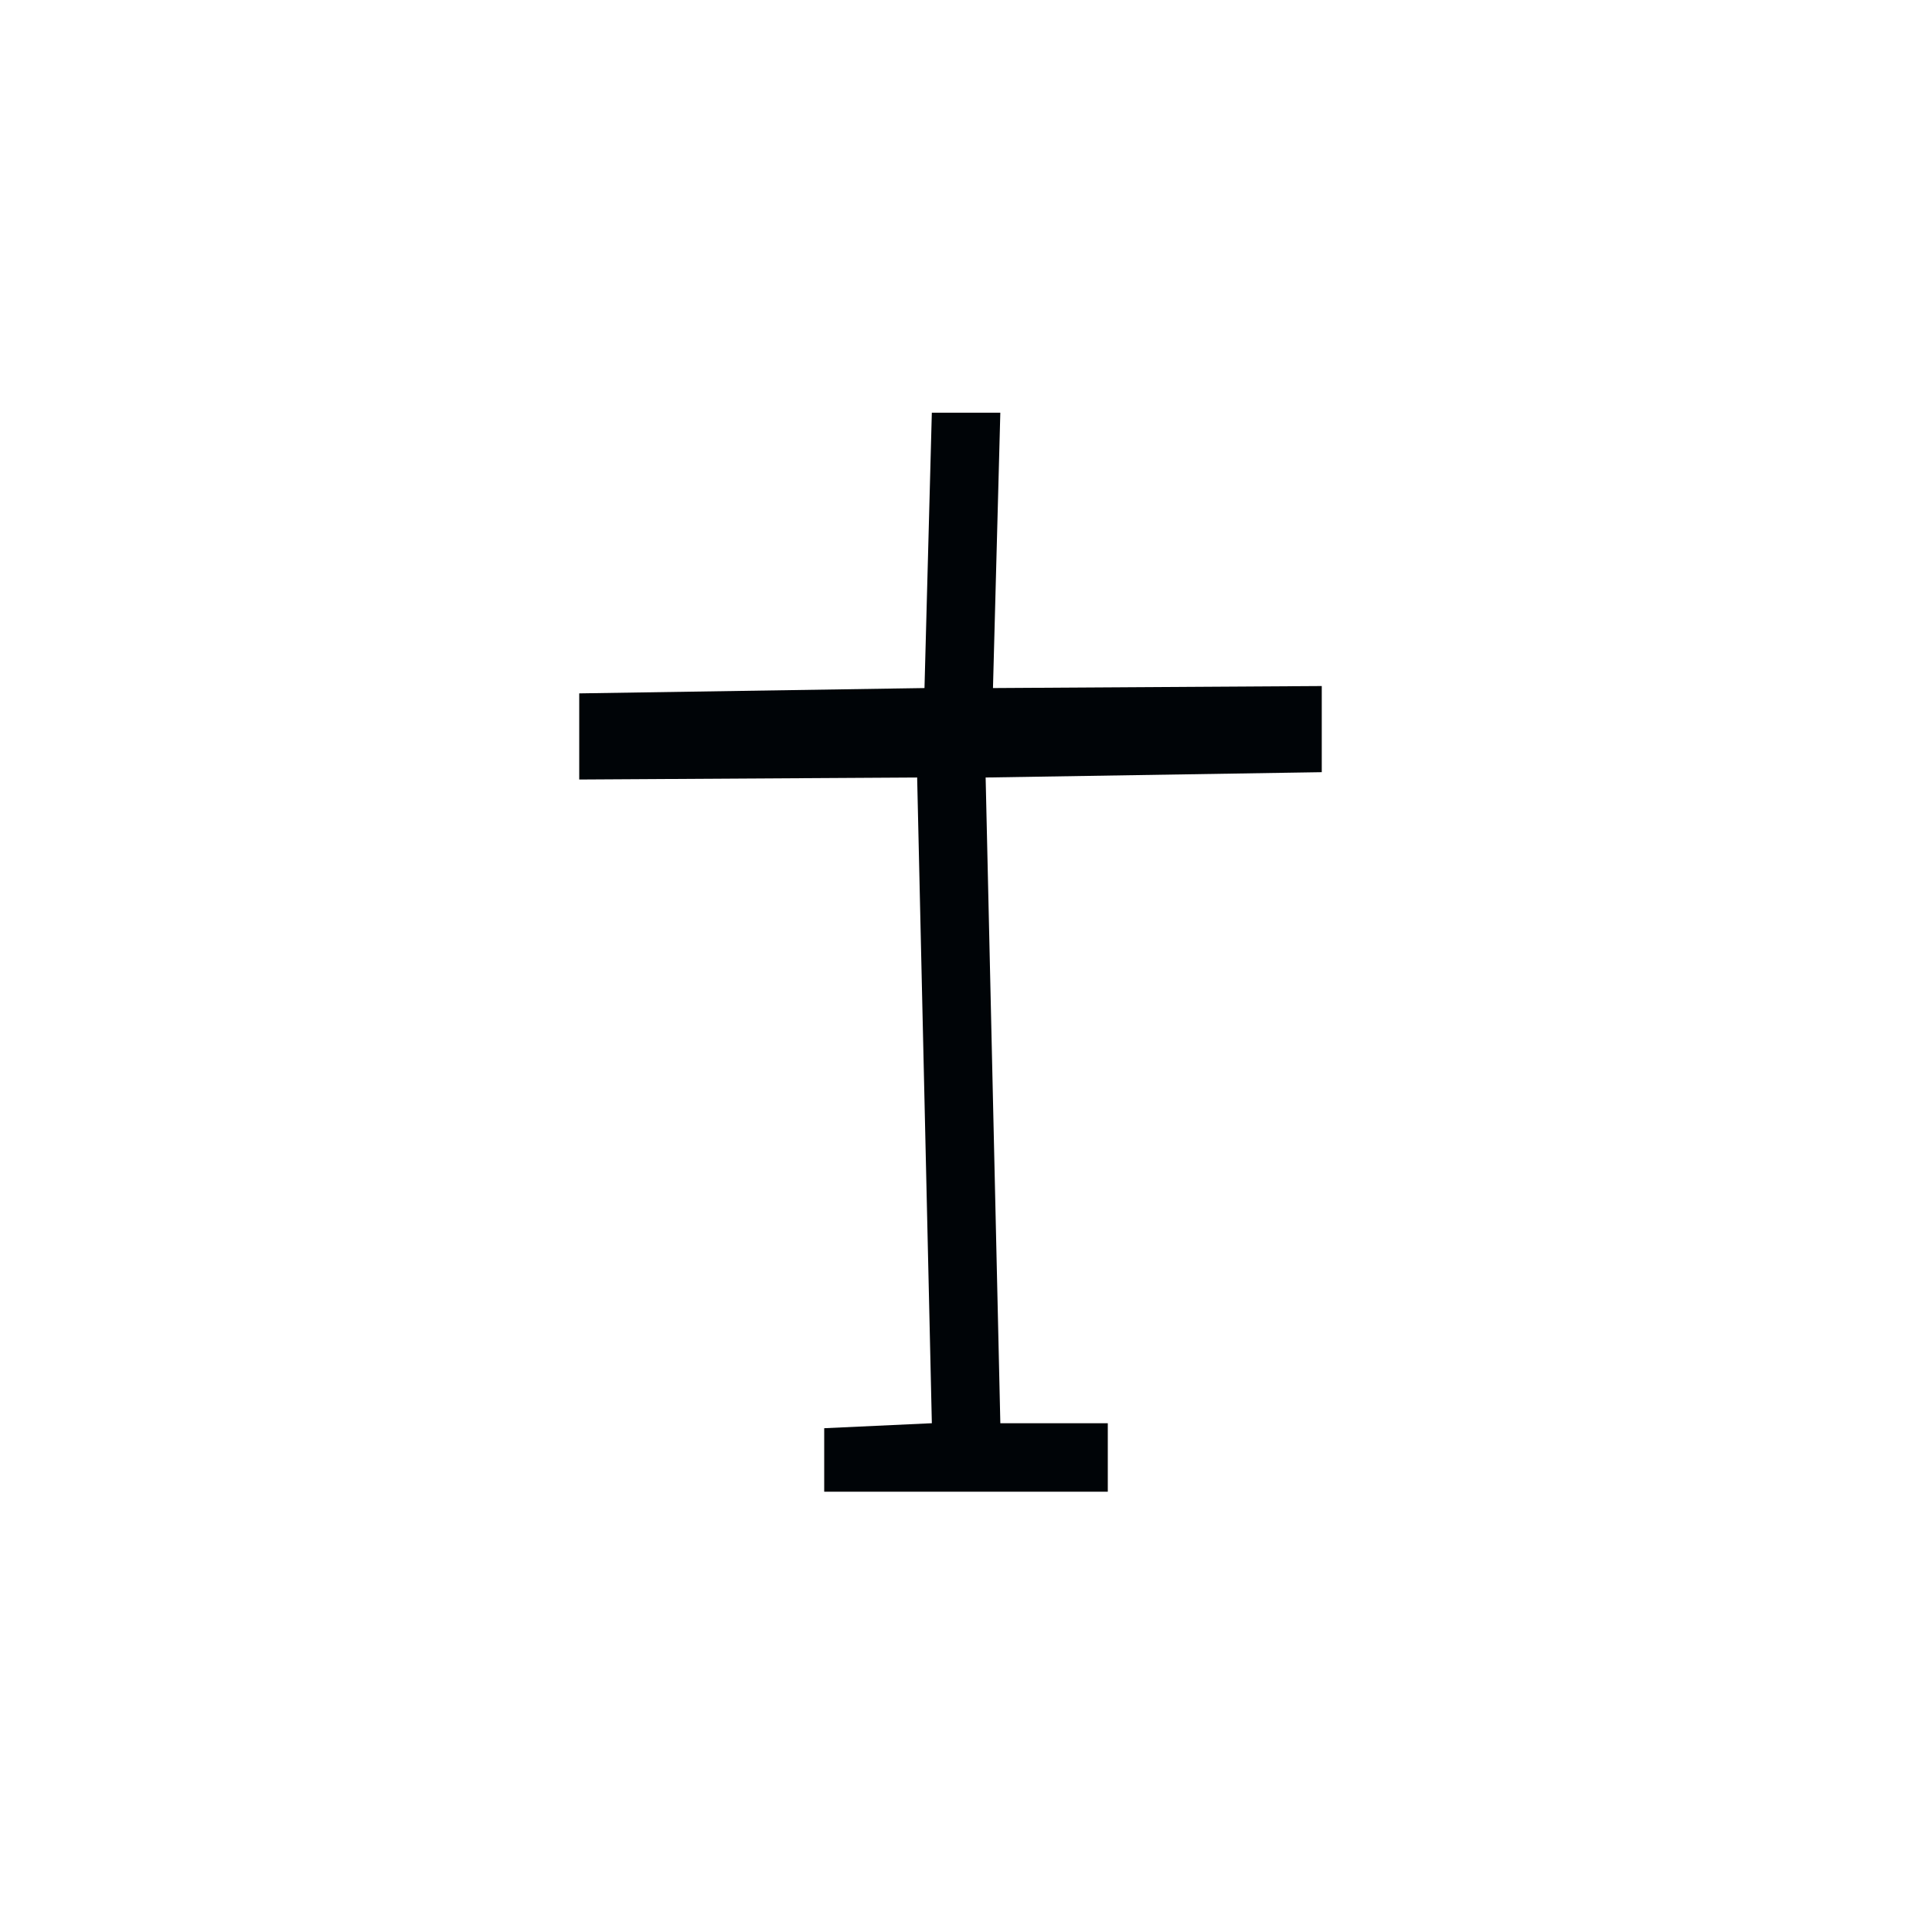
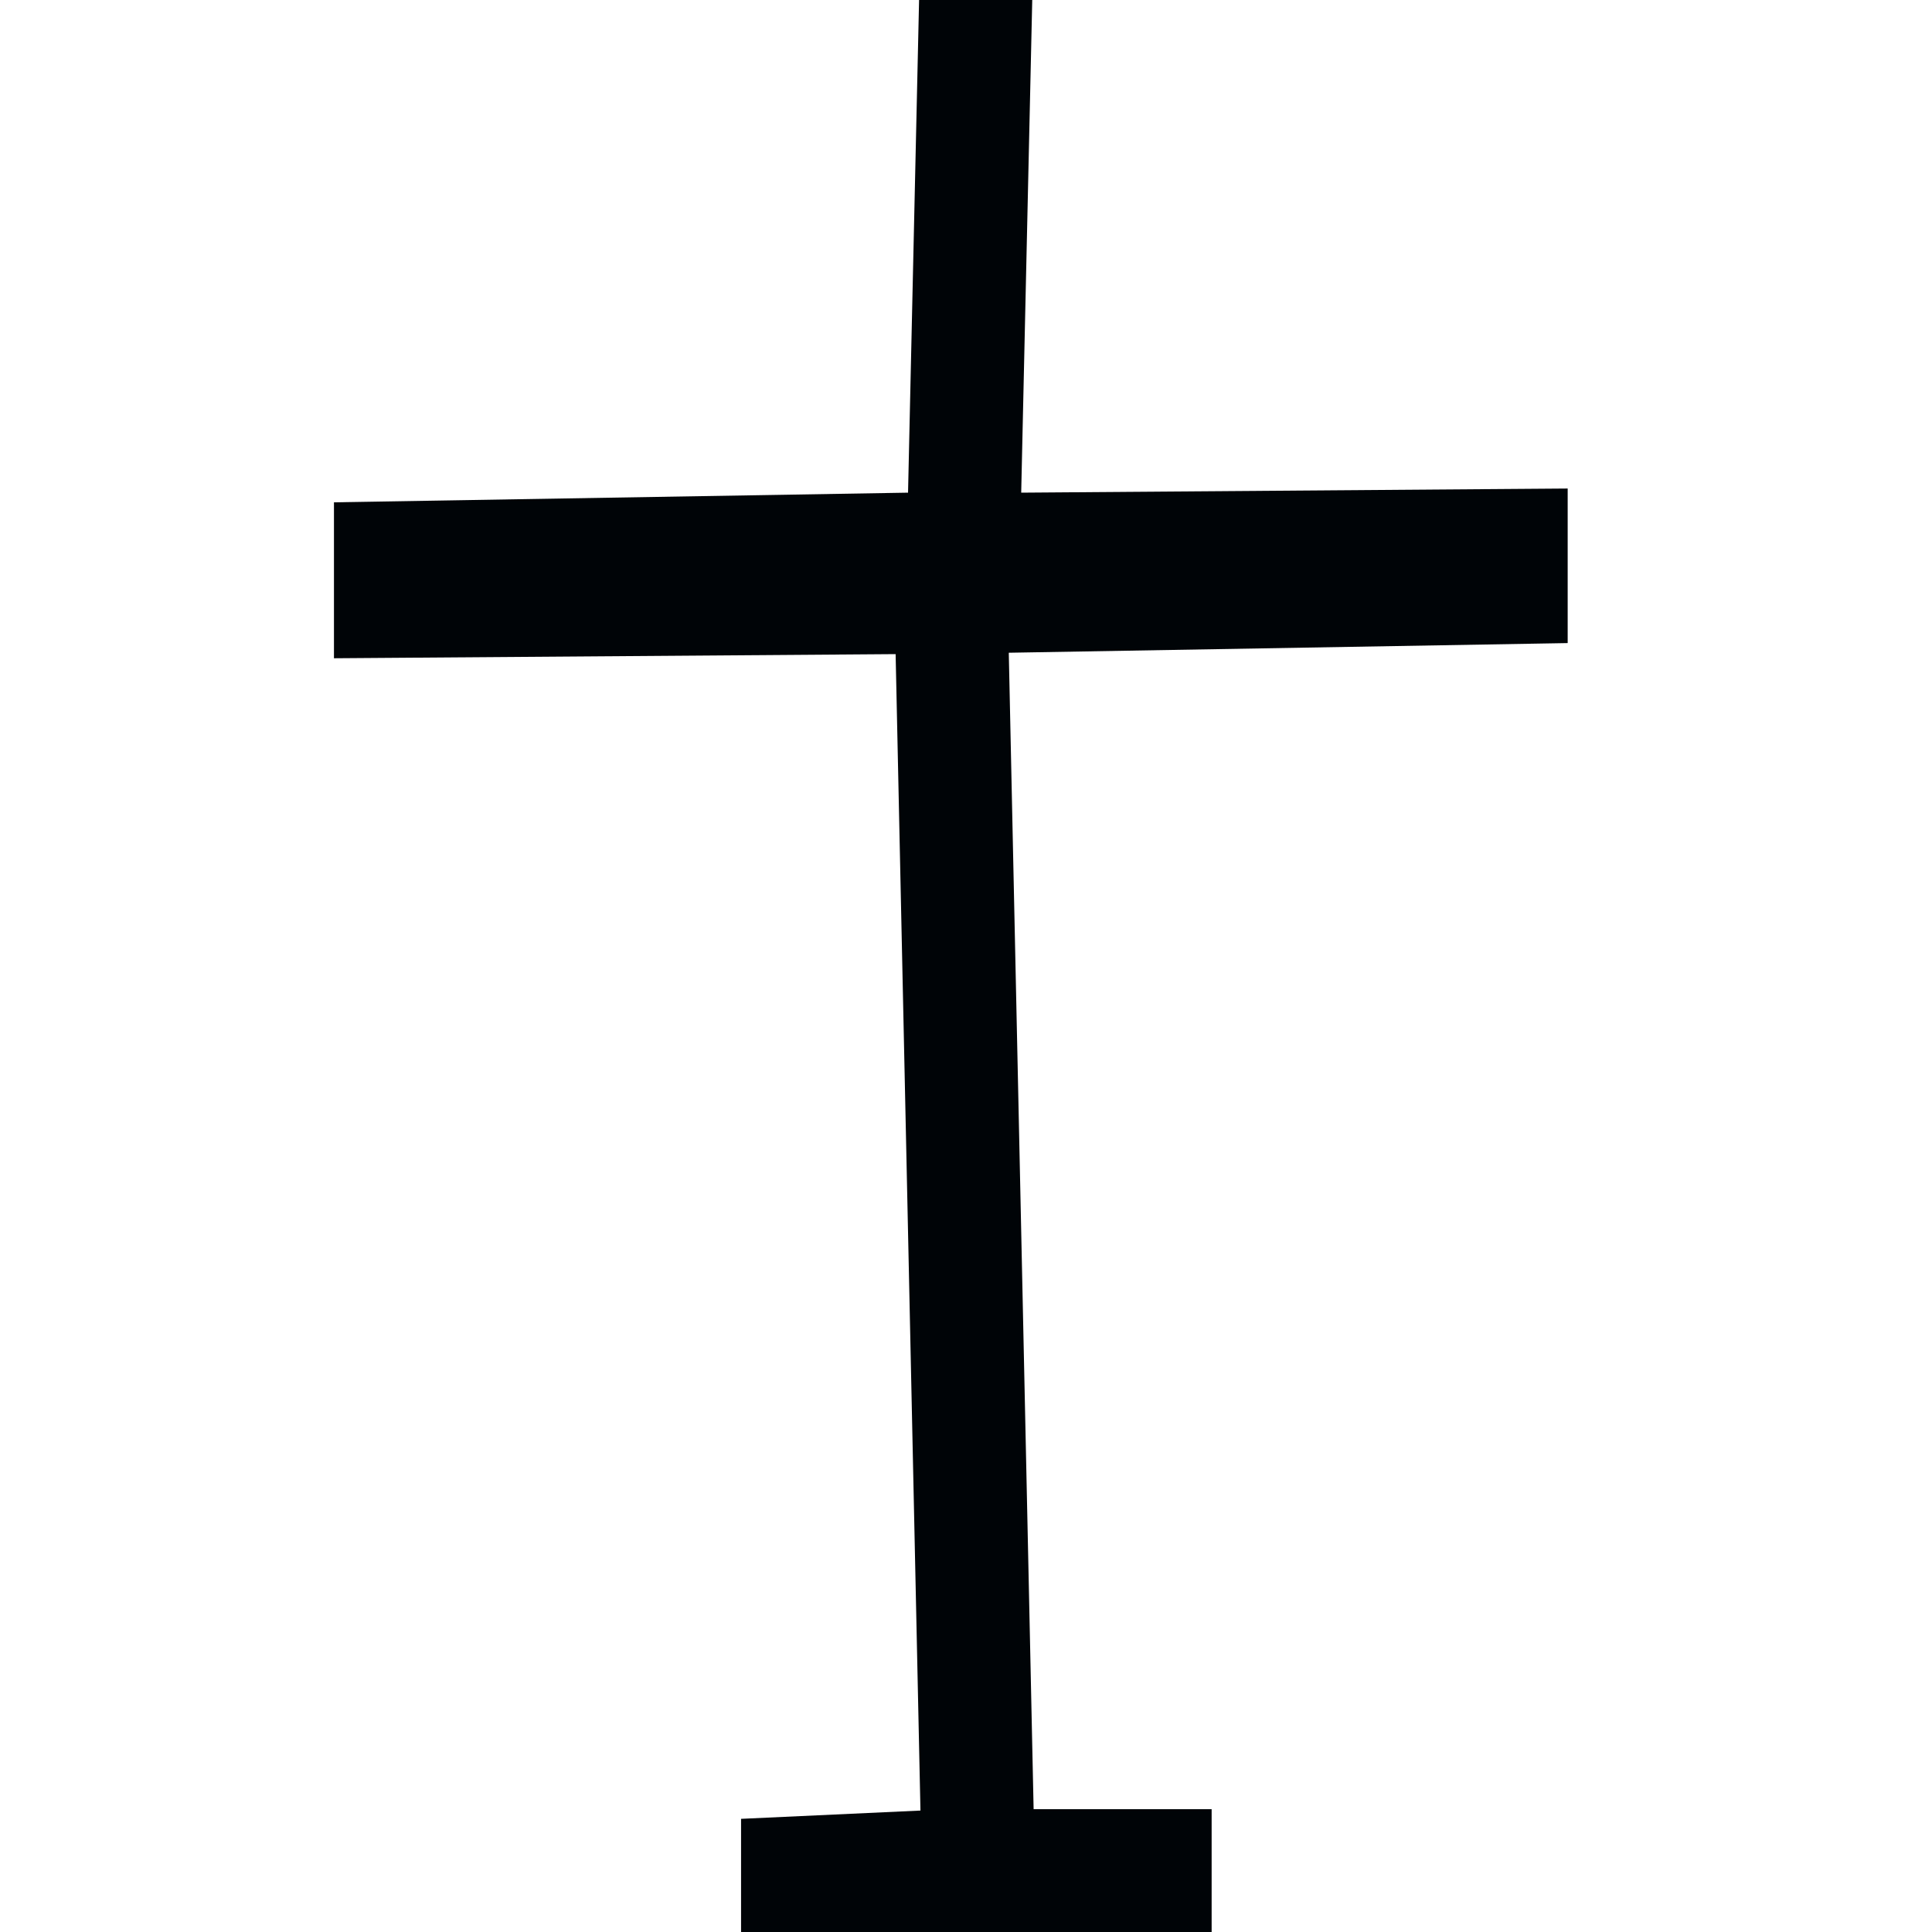
- <svg xmlns="http://www.w3.org/2000/svg" version="1.0" width="140" height="140" id="svg2">
-   <defs id="defs4" />
-   <path d="m 59.725,108.094 0,-4.6 7.8,-0.362 -1.065,-46.791 -24.487,0.146 0,-6.242 25.019,-0.386 0.532,-19.953 4.963,0 -0.532,19.953 23.825,-0.146 0,6.242 -24.357,0.386 1.065,46.791 7.787,0 0,4.963 -20.55,0" id="path7832" style="fill:#000407;fill-opacity:1;fill-rule:evenodd;stroke:none" />
+ <svg xmlns="http://www.w3.org/2000/svg" version="1.1" id="svg2" x="0px" y="0px" width="140px" height="140px" viewBox="0 0 140 140" style="enable-background:new 0 0 140 140;" xml:space="preserve">
+   <style type="text/css">
+ 	.st0{fill-rule:evenodd;clip-rule:evenodd;fill:#000407;}
+ </style>
+   <path id="path7832" class="st0" d="M53.7,140v-8.2l13-0.6  l-1.8-83.8l-40.7,0.3V36.4l41.6-0.7L66.6,0h8.2L74,35.7l39.6-0.3v11.2l-40.5,0.7l1.8,83.8h12.9v8.9L53.7,140" />
</svg>
